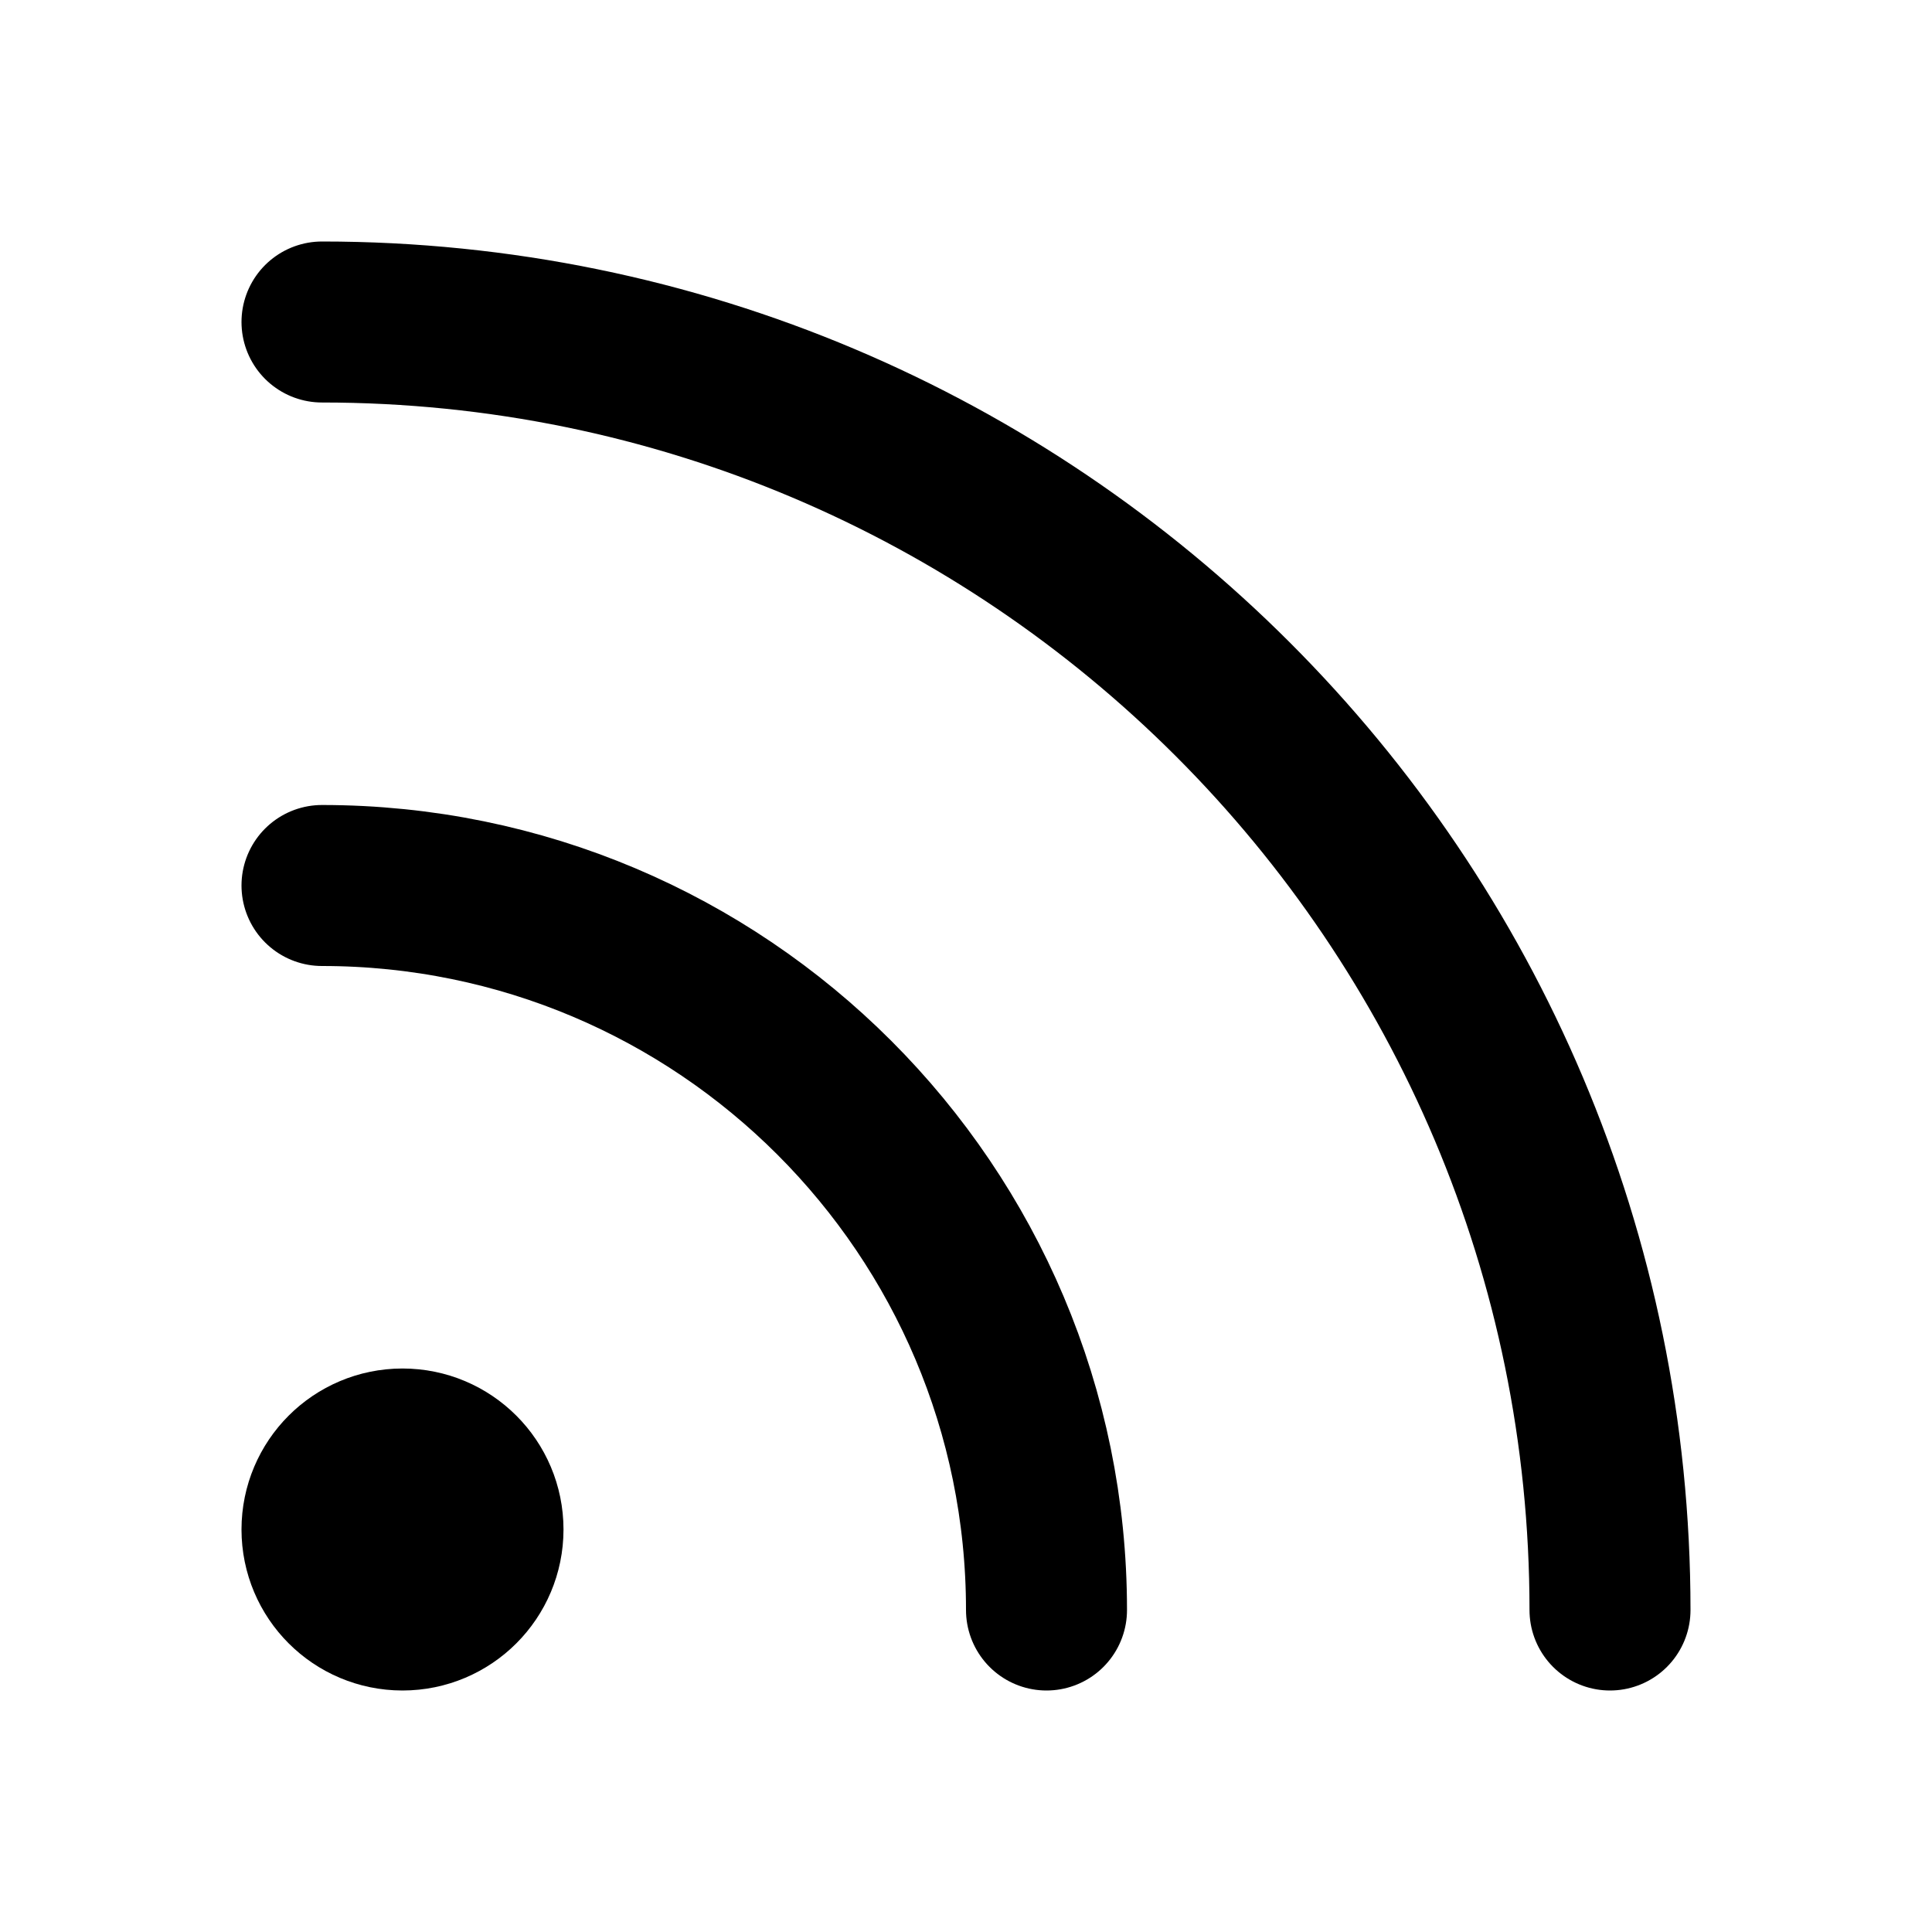
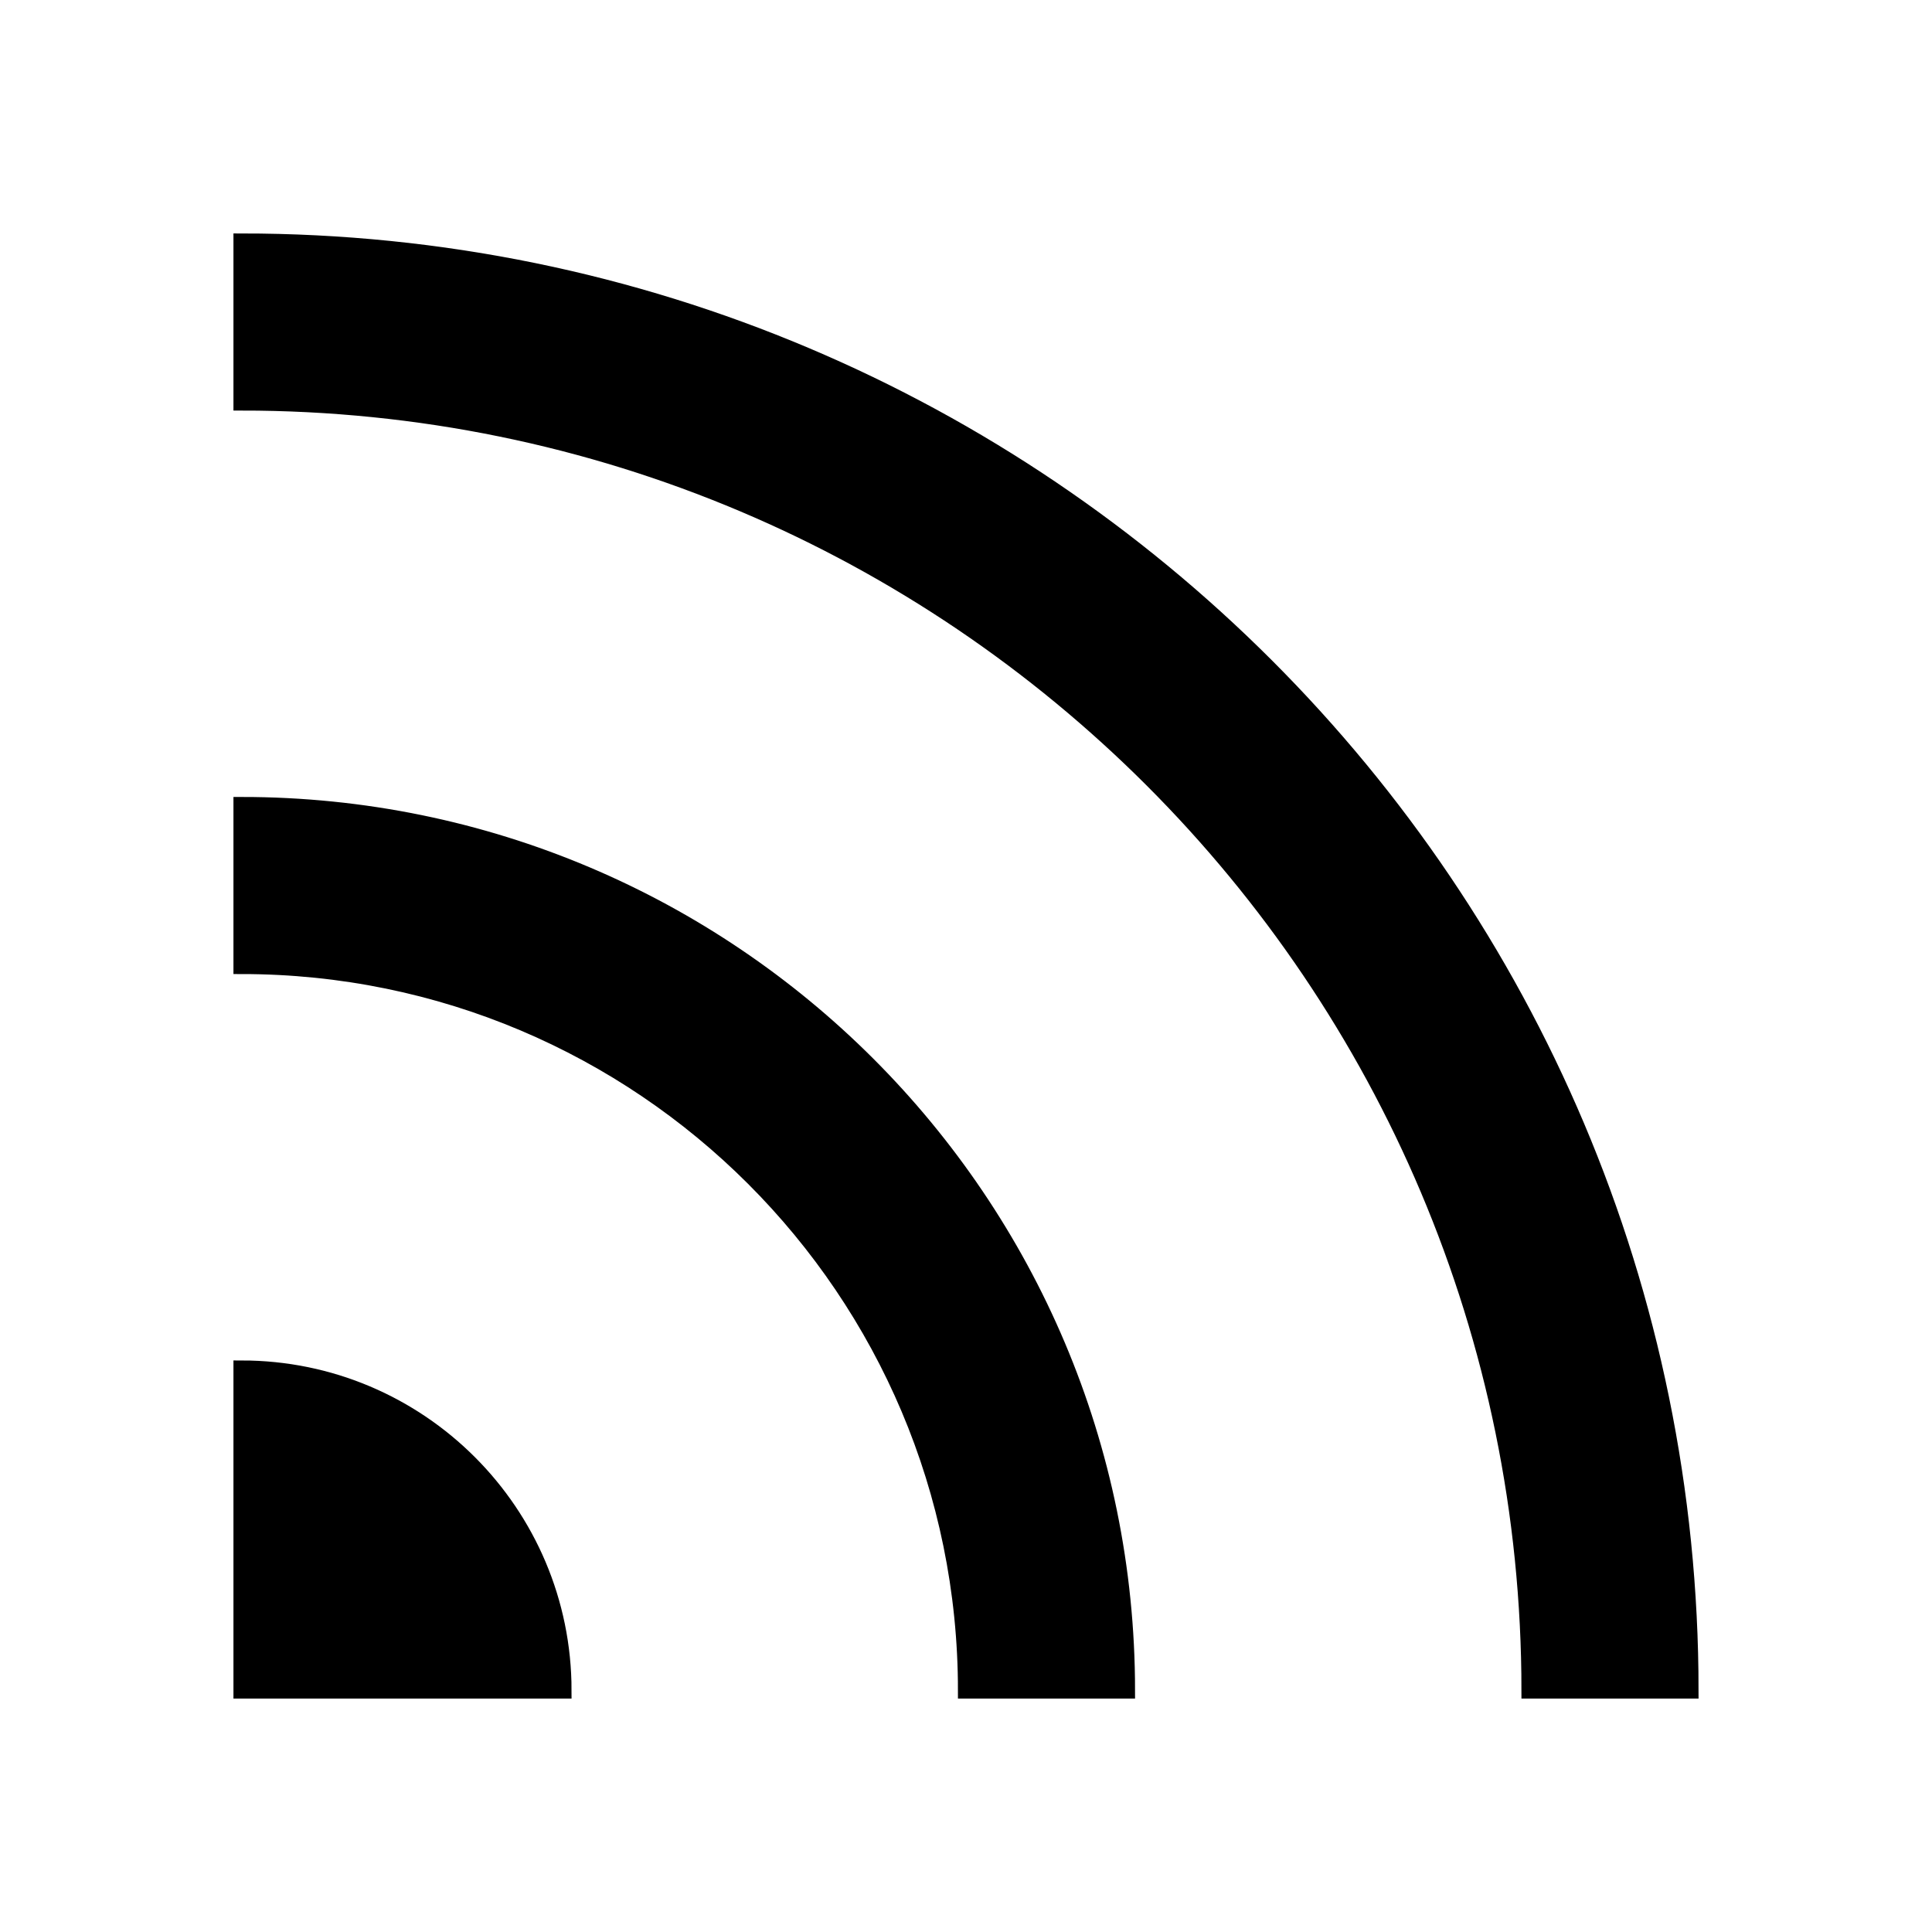
- <svg xmlns="http://www.w3.org/2000/svg" width="24" height="24" viewBox="0 0 24 24" fill="none" stroke="currentColor" stroke-width="2" stroke-linecap="round" stroke-linejoin="round" class="icon icon-tabler icons-tabler-outline icon-tabler-rss">
-   <path stroke="none" d="M0 0h24v24H0z" fill="none" />
-   <path d="M5 19m-1 0a1 1 0 1 0 2 0a1 1 0 1 0 -2 0" />
-   <path d="M4 4a16 16 0 0 1 16 16" />
-   <path d="M4 11a9 9 0 0 1 9 9" />
+ <svg xmlns="http://www.w3.org/2000/svg" width="24px" height="24px" viewBox="0 0 24 24">
+   <path fill="currentColor" d="M3 17a4 4 0 0 1 4 4H3zm0-7c6.075 0 11 4.925 11 11h-2a9 9 0 0 0-9-9zm0-7c9.941 0 18 8.059 18 18h-2c0-8.837-7.163-16-16-16z" stroke-width="0.2" stroke="currentColor" />
</svg>
